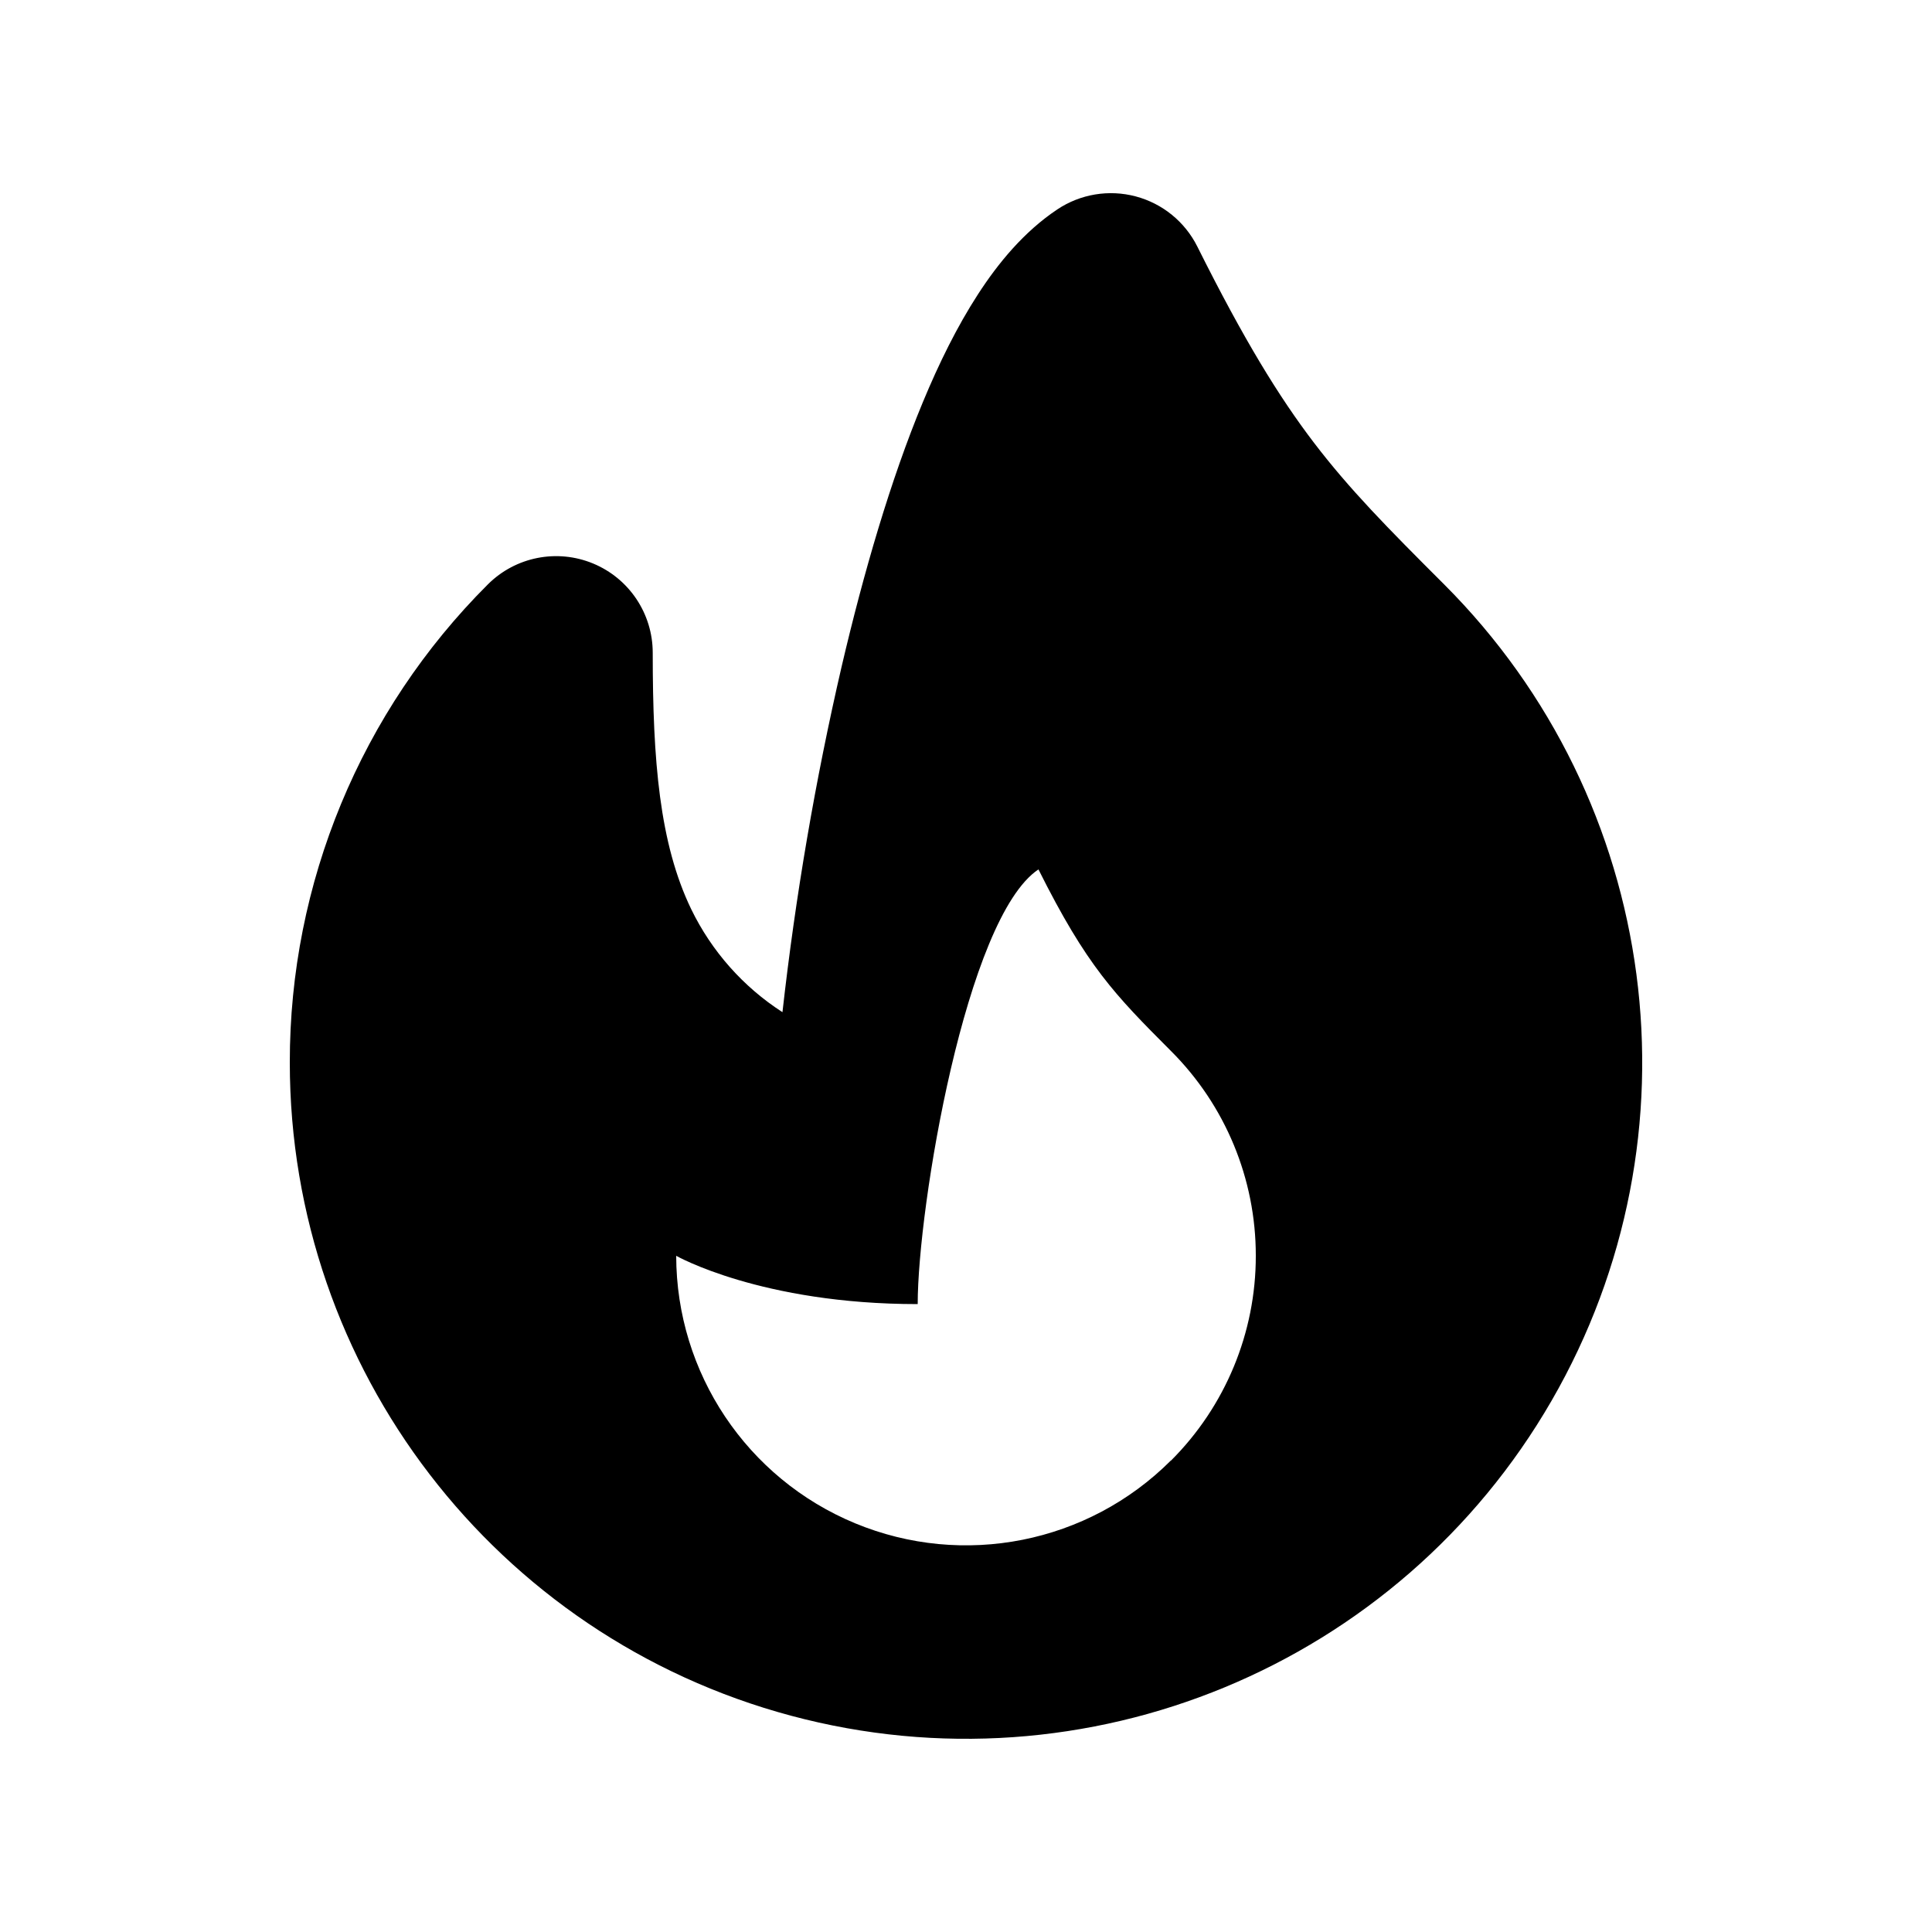
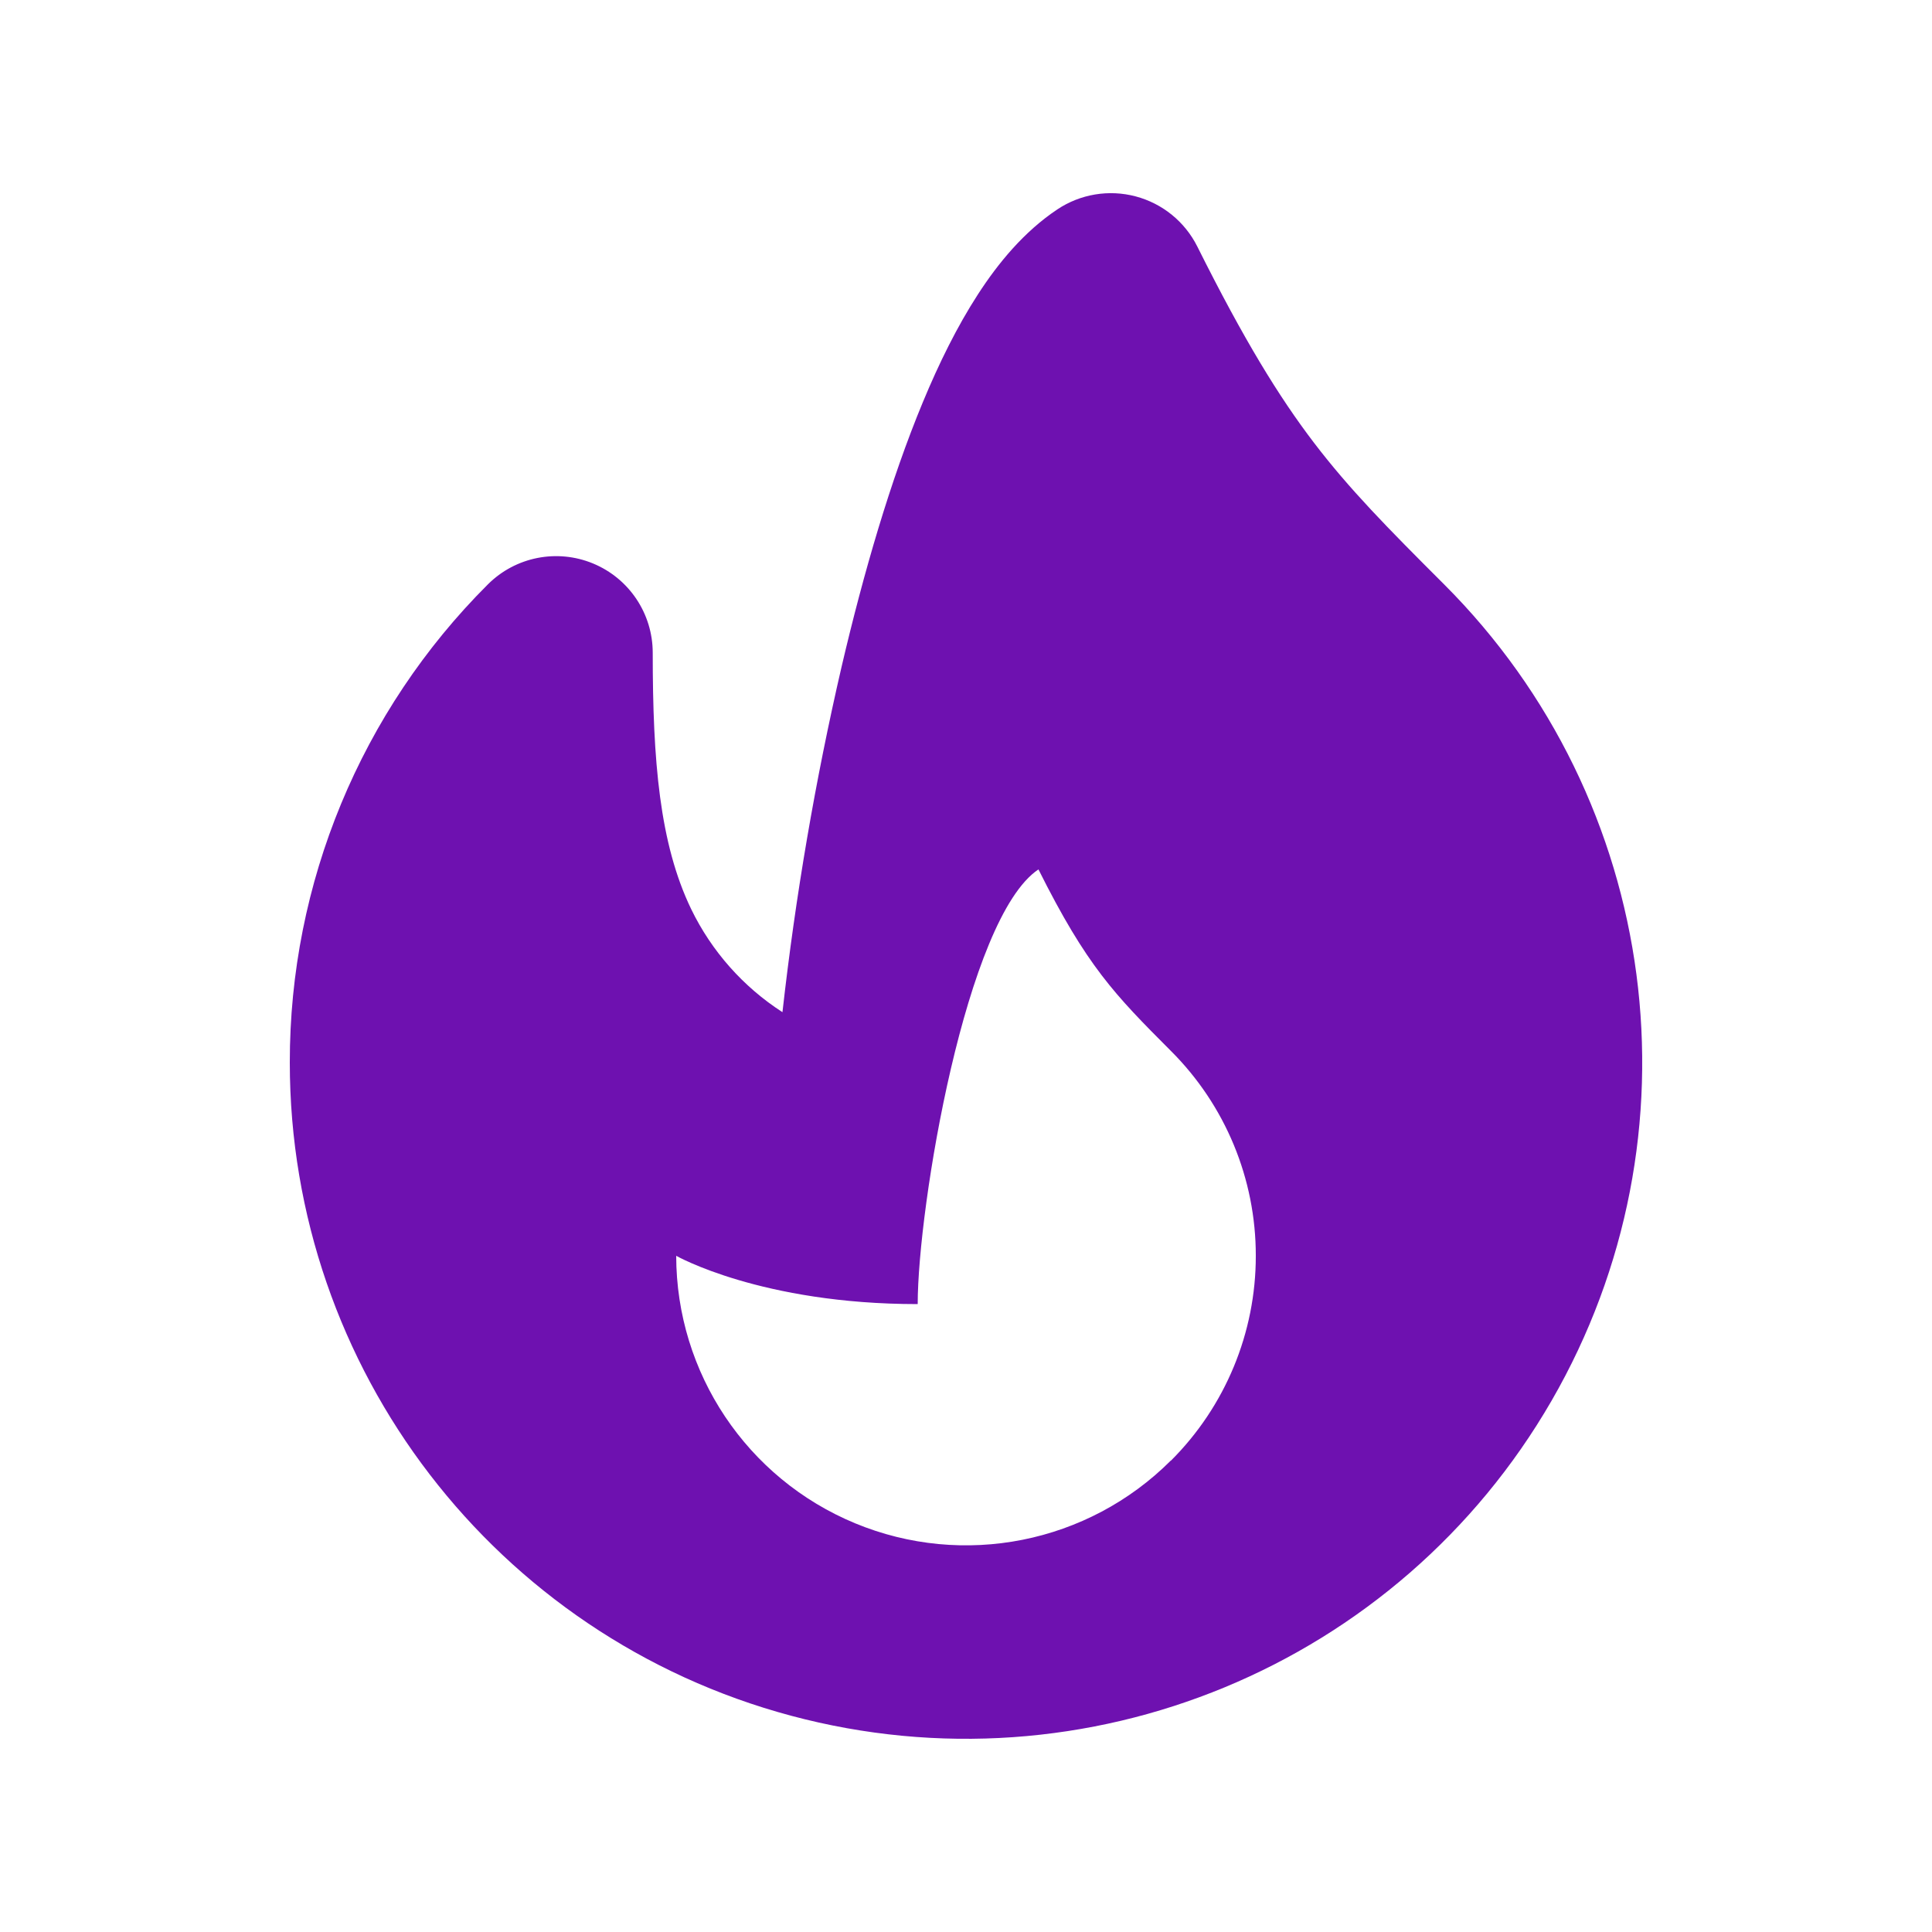
- <svg xmlns="http://www.w3.org/2000/svg" viewBox="0 0 20 20" fill="currentColor">
+ <svg xmlns="http://www.w3.org/2000/svg" viewBox="0 0 20 20" fill="#6e11b0">
  <path fill-rule="evenodd" d="M12.395 2.553a1 1 0 00-1.45-.385c-.345.23-.614.558-.822.88-.214.33-.403.713-.57 1.116-.334.804-.614 1.768-.84 2.734a31.365 31.365 0 00-.613 3.58 2.64 2.64 0 01-.945-1.067c-.328-.68-.398-1.534-.398-2.654A1 1 0 005.05 6.05 6.981 6.981 0 003 11a7 7 0 1011.95-4.95c-.592-.591-.98-.985-1.348-1.467-.363-.476-.724-1.063-1.207-2.03zM12.12 15.12A3 3 0 017 13s.879.5 2.5.5c0-1 .5-4 1.25-4.5.5 1 .786 1.293 1.371 1.879A2.99 2.99 0 0113 13a2.99 2.99 0 01-.879 2.121z" clip-rule="evenodd" />
</svg>
